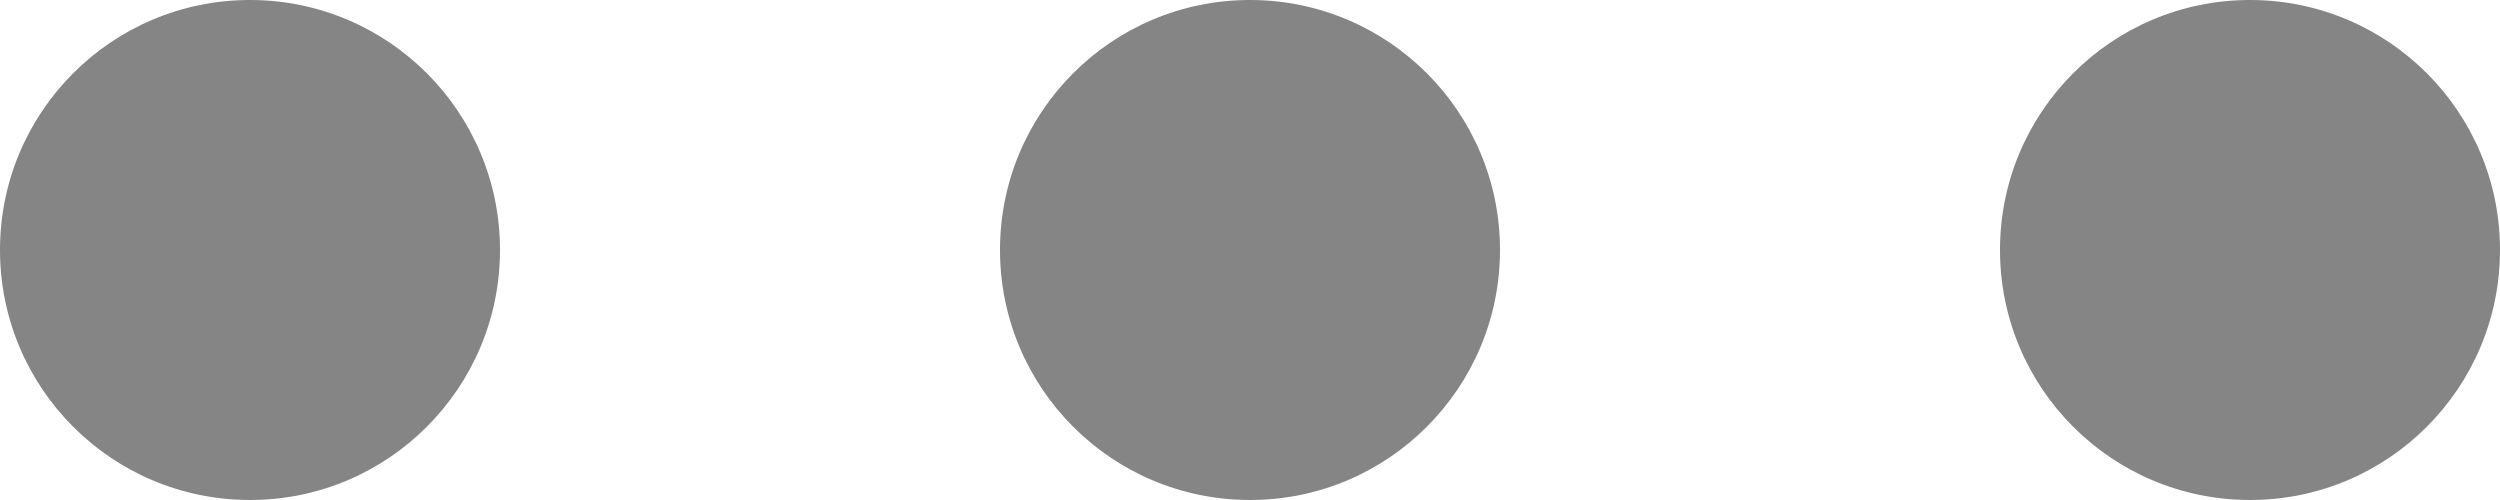
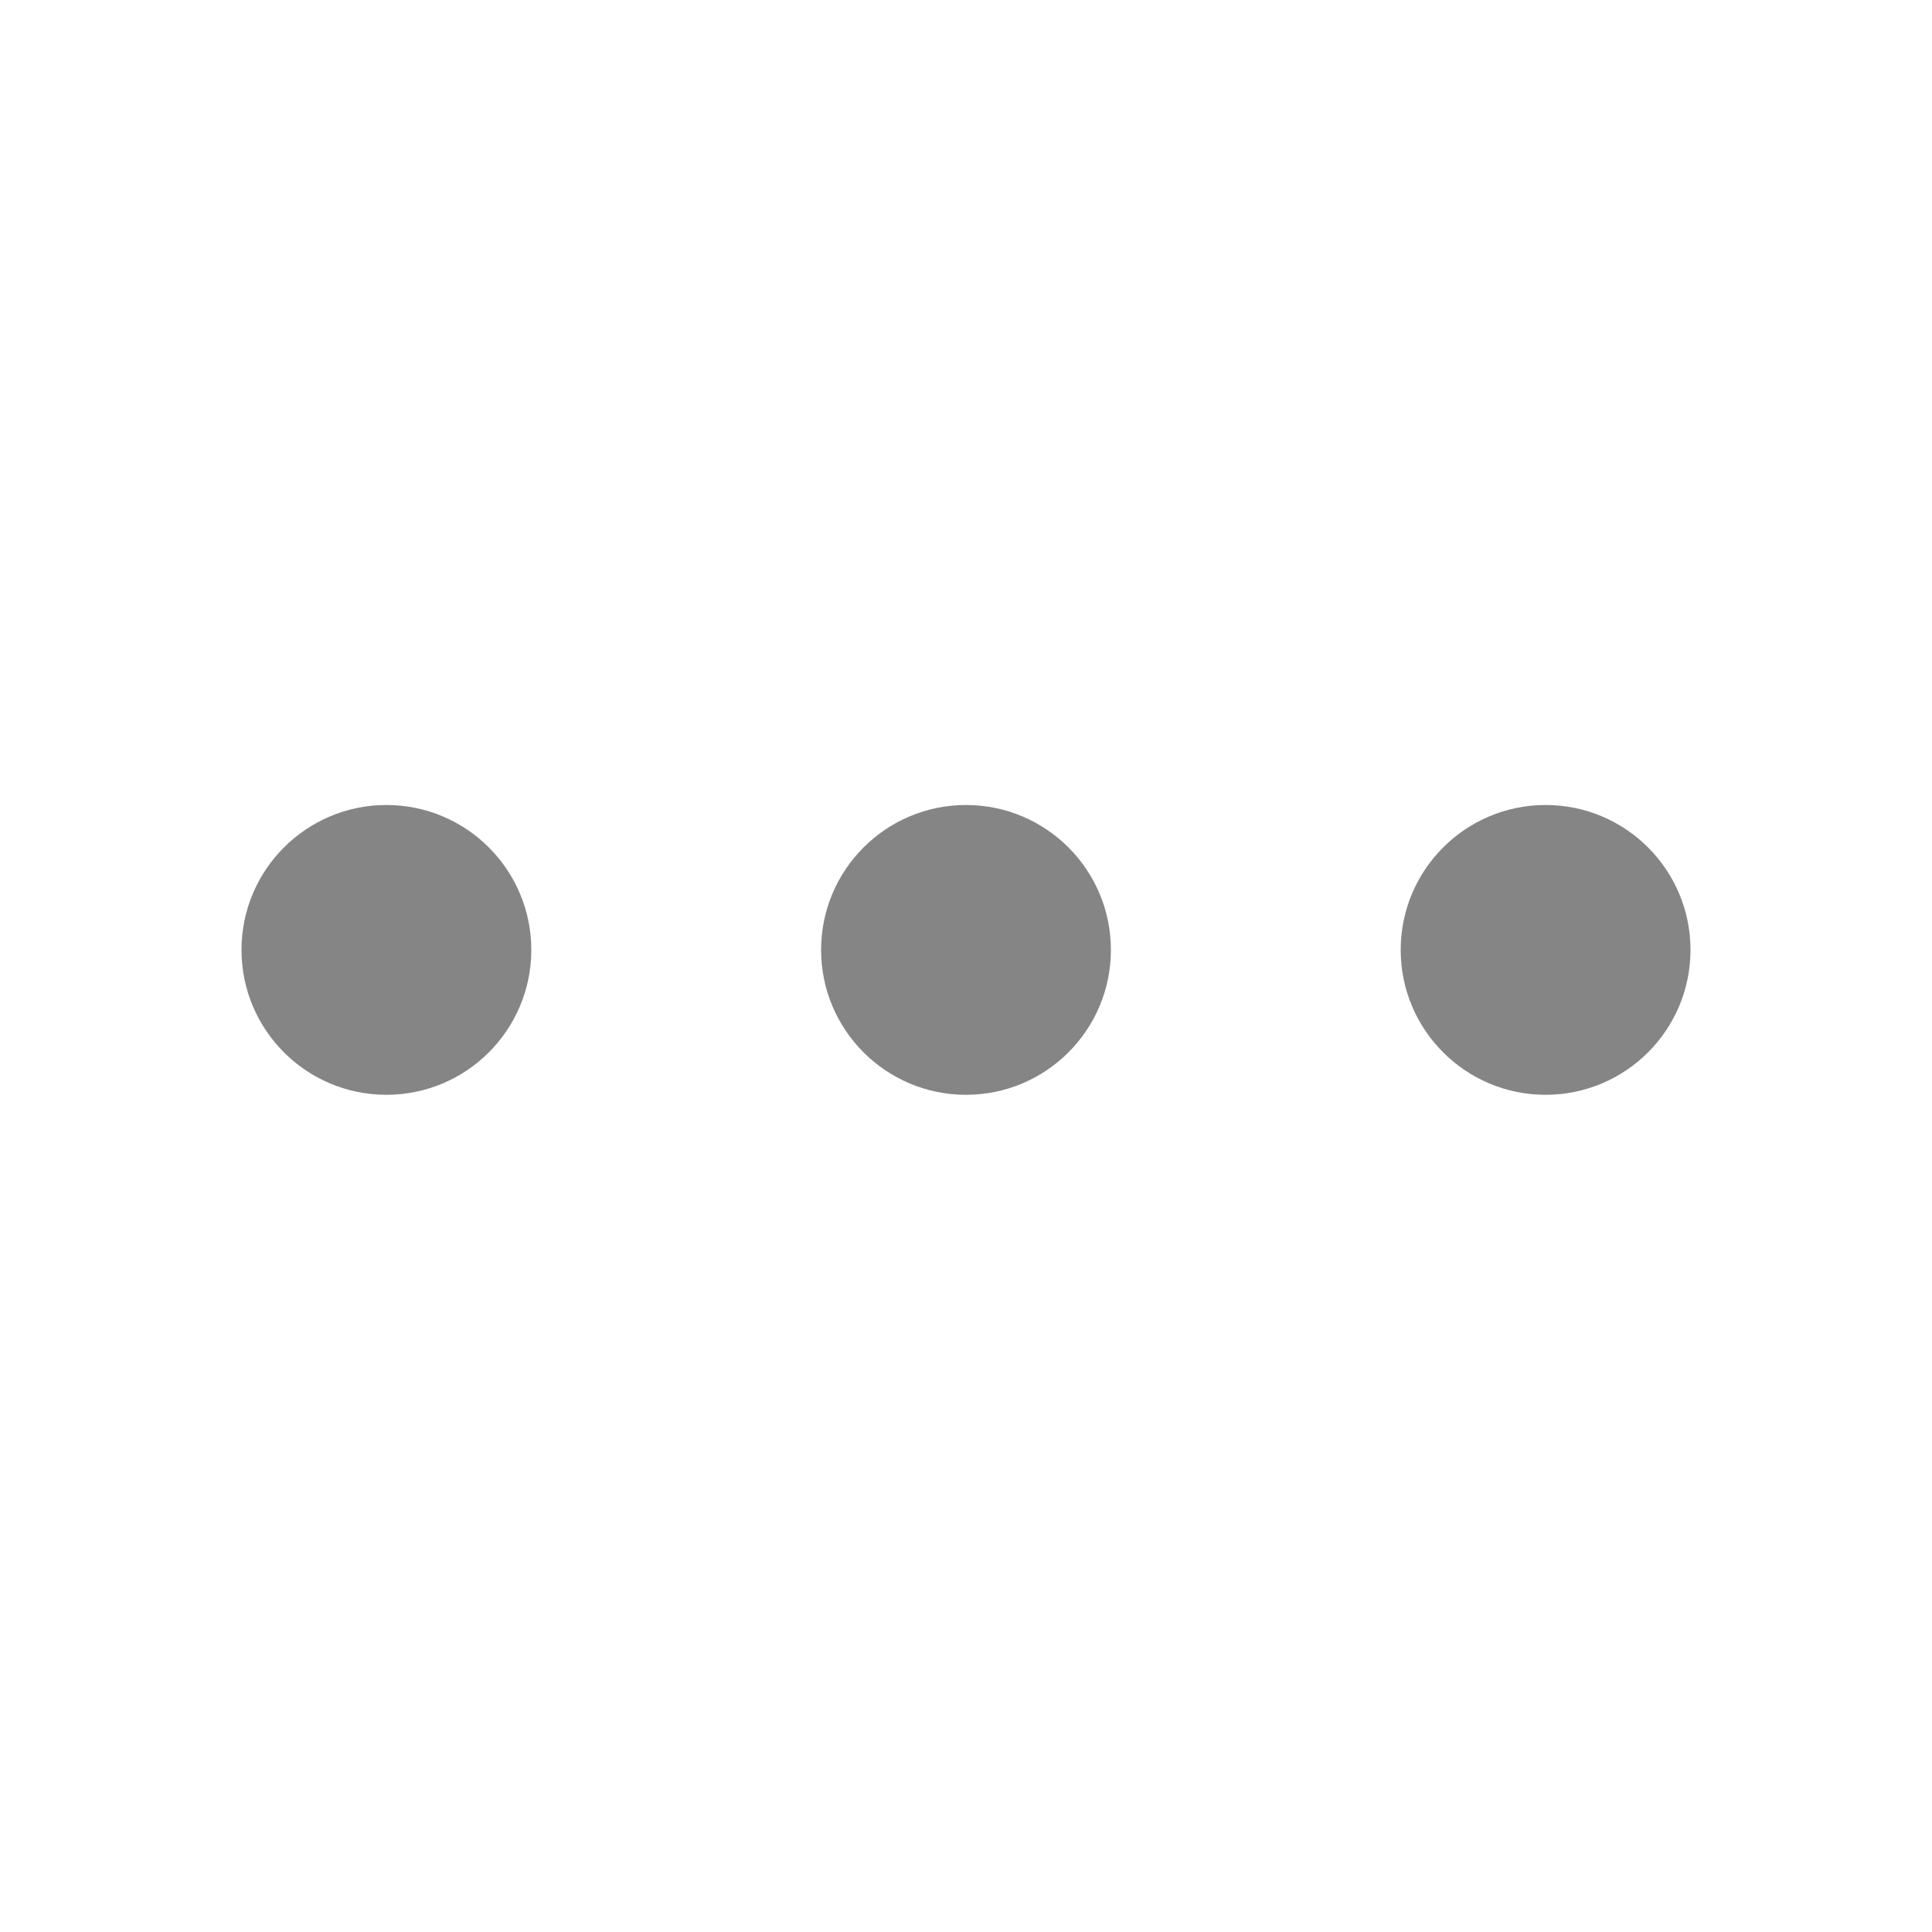
- <svg xmlns="http://www.w3.org/2000/svg" width="20" height="4" viewBox="0 0 20 4" fill="none">
-   <path d="M8 2C8 0.895 8.895 -2.91278e-07 10 -2.91278e-07C11.105 -2.91278e-07 12 0.895 12 2C12 3.105 11.105 4 10 4C8.895 4 8 3.105 8 2Z" fill="#858585" style="fill:#858585;fill:color(display-p3 0.521 0.521 0.521);fill-opacity:1;" />
-   <path d="M0 2C0 0.895 0.895 -2.91278e-07 2 -2.91278e-07C3.105 -2.91278e-07 4 0.895 4 2C4 3.105 3.105 4 2 4C0.895 4 0 3.105 0 2Z" fill="#858585" style="fill:#858585;fill:color(display-p3 0.521 0.521 0.521);fill-opacity:1;" />
-   <path d="M16 2C16 0.895 16.895 -2.91278e-07 18 -2.91278e-07C19.105 -2.91278e-07 20 0.895 20 2C20 3.105 19.105 4 18 4C16.895 4 16 3.105 16 2Z" fill="#858585" style="fill:#858585;fill:color(display-p3 0.521 0.521 0.521);fill-opacity:1;" />
+ <svg xmlns="http://www.w3.org/2000/svg" width="24" height="24" viewBox="0 0 24 24" fill="none">
+   <path d="M10.2 11.8C10.2 10.806 11.006 10 12 10C12.994 10 13.8 10.806 13.8 11.8C13.8 12.794 12.994 13.6 12 13.6C11.006 13.6 10.2 12.794 10.2 11.8Z" fill="#858585" style="fill:#858585;fill:color(display-p3 0.521 0.521 0.521);fill-opacity:1;" />
+   <path d="M3 11.8C3 10.806 3.806 10 4.8 10C5.794 10 6.6 10.806 6.6 11.8C6.6 12.794 5.794 13.6 4.8 13.6C3.806 13.6 3 12.794 3 11.8Z" fill="#858585" style="fill:#858585;fill:color(display-p3 0.521 0.521 0.521);fill-opacity:1;" />
+   <path d="M17.4 11.8C17.4 10.806 18.206 10 19.2 10C20.194 10 21 10.806 21 11.8C21 12.794 20.194 13.6 19.2 13.6C18.206 13.6 17.4 12.794 17.4 11.8Z" fill="#858585" style="fill:#858585;fill:color(display-p3 0.521 0.521 0.521);fill-opacity:1;" />
</svg>
